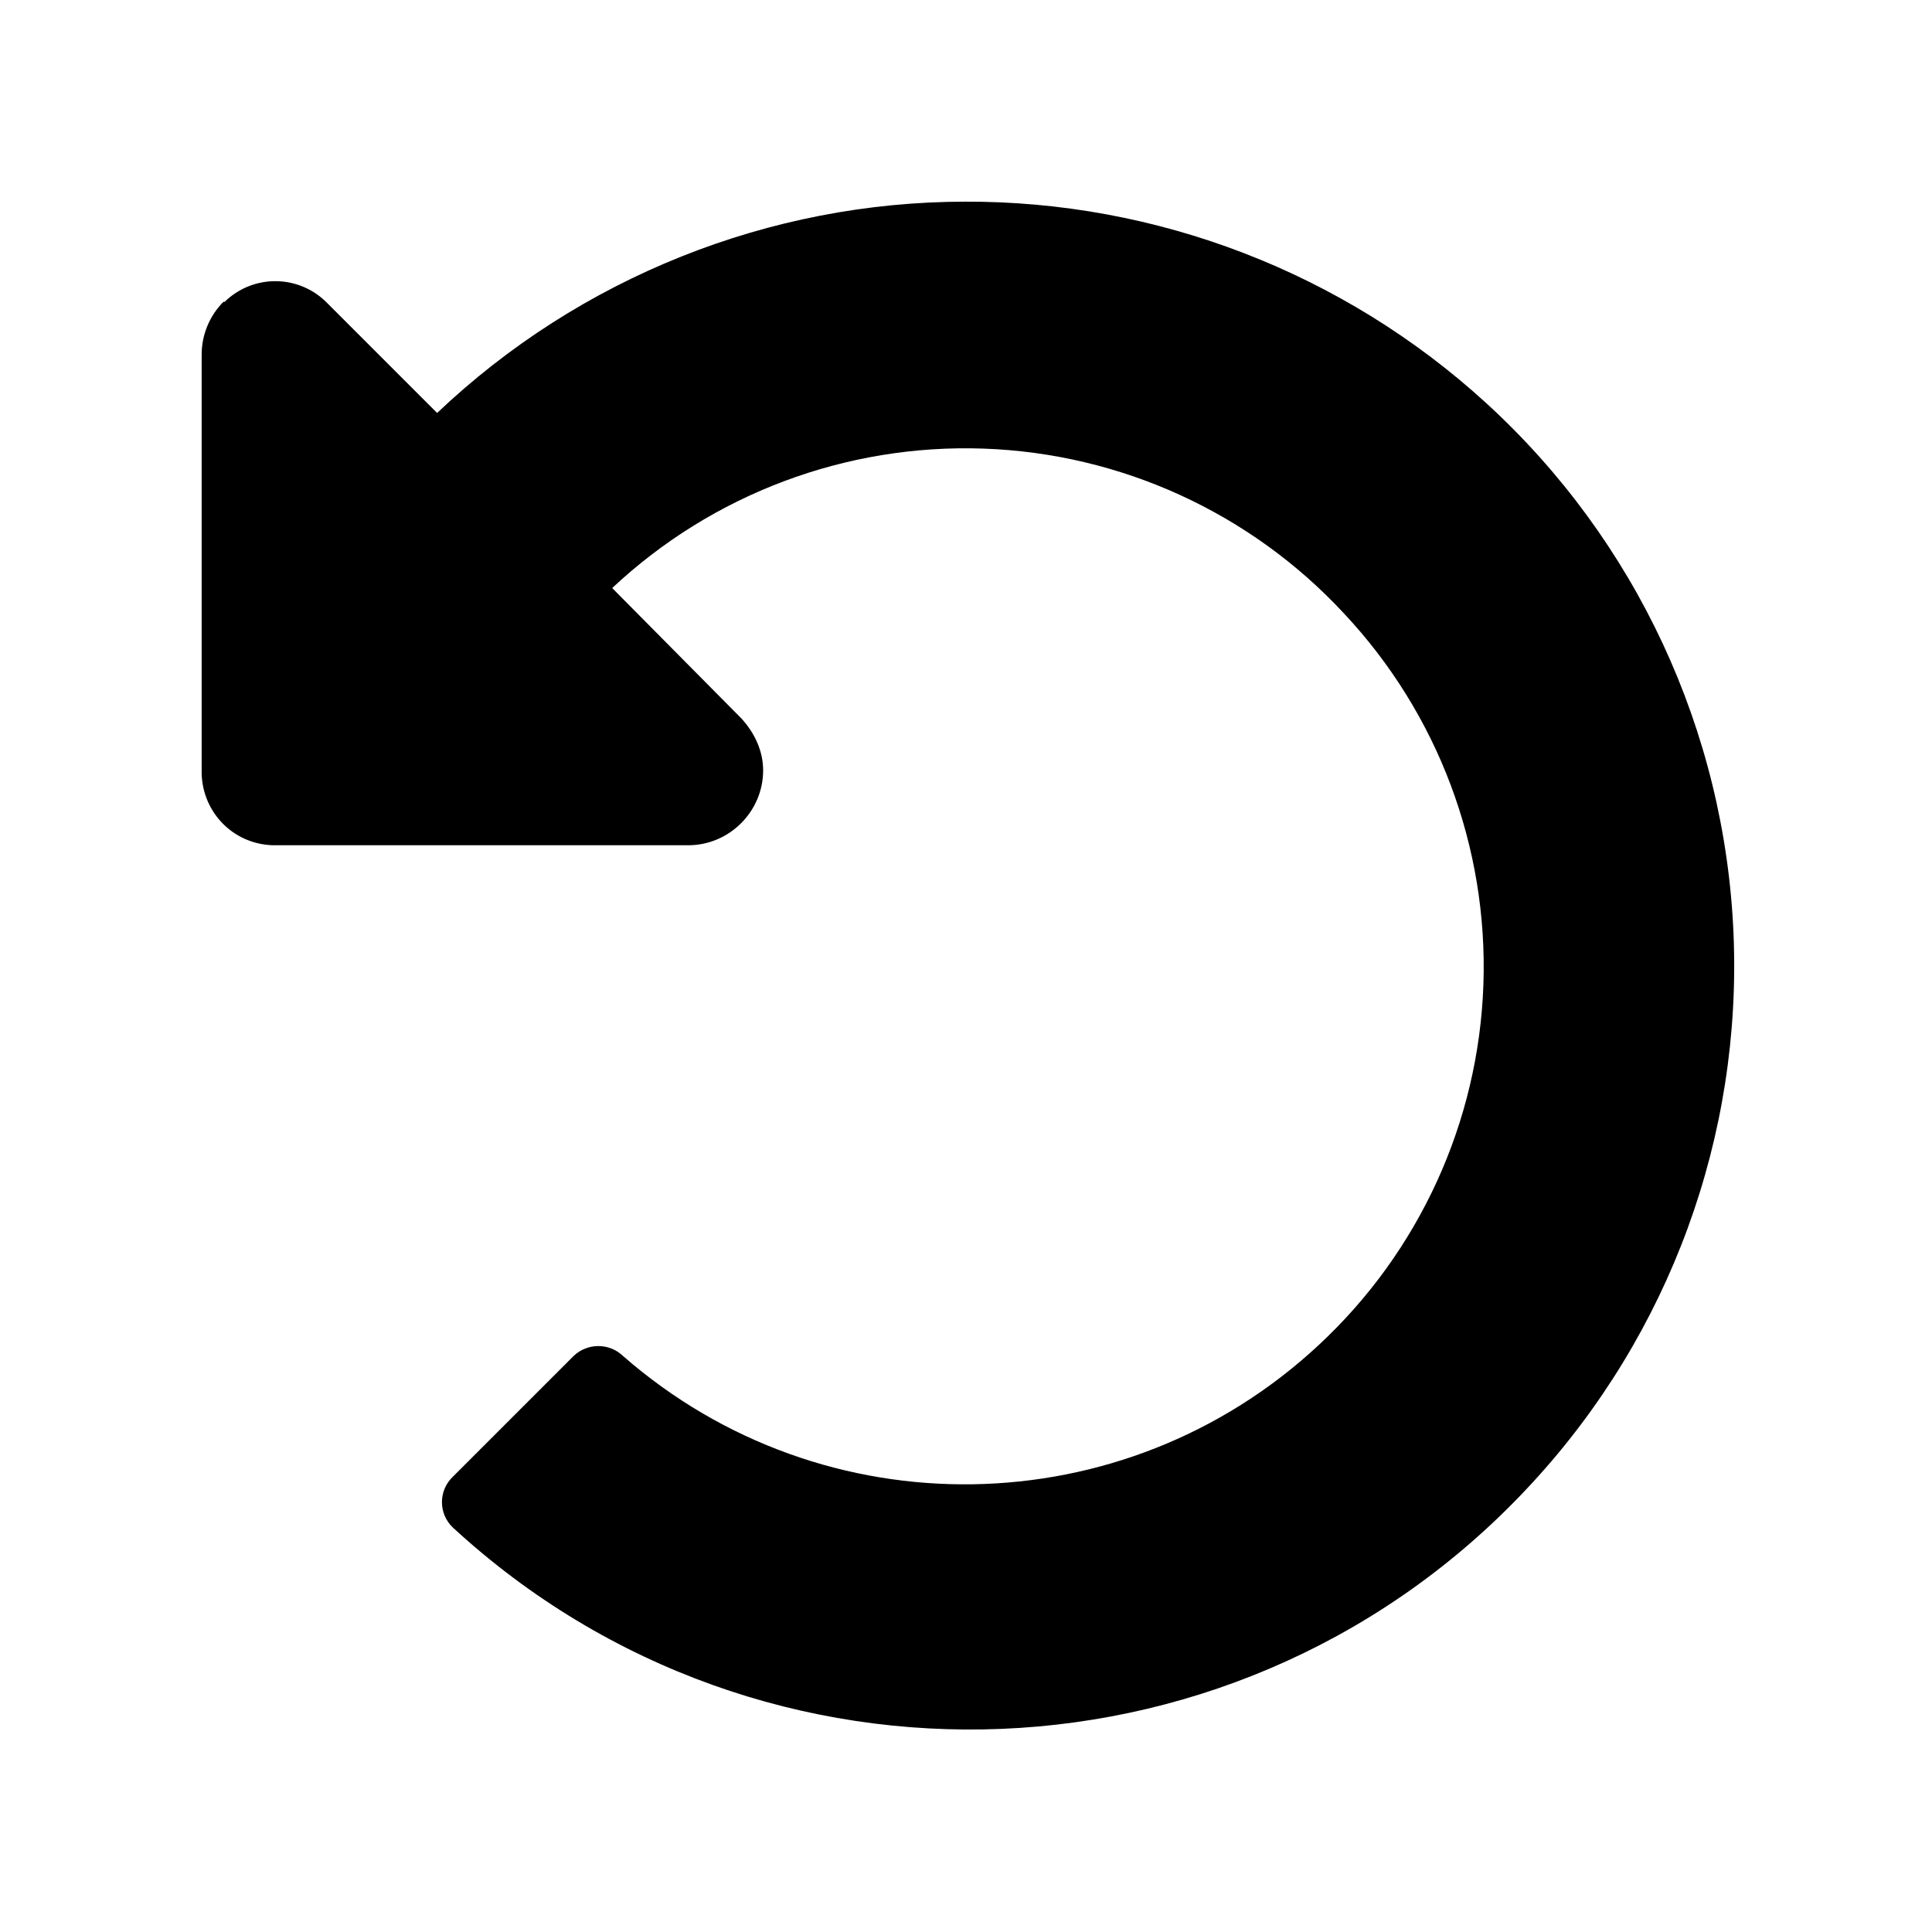
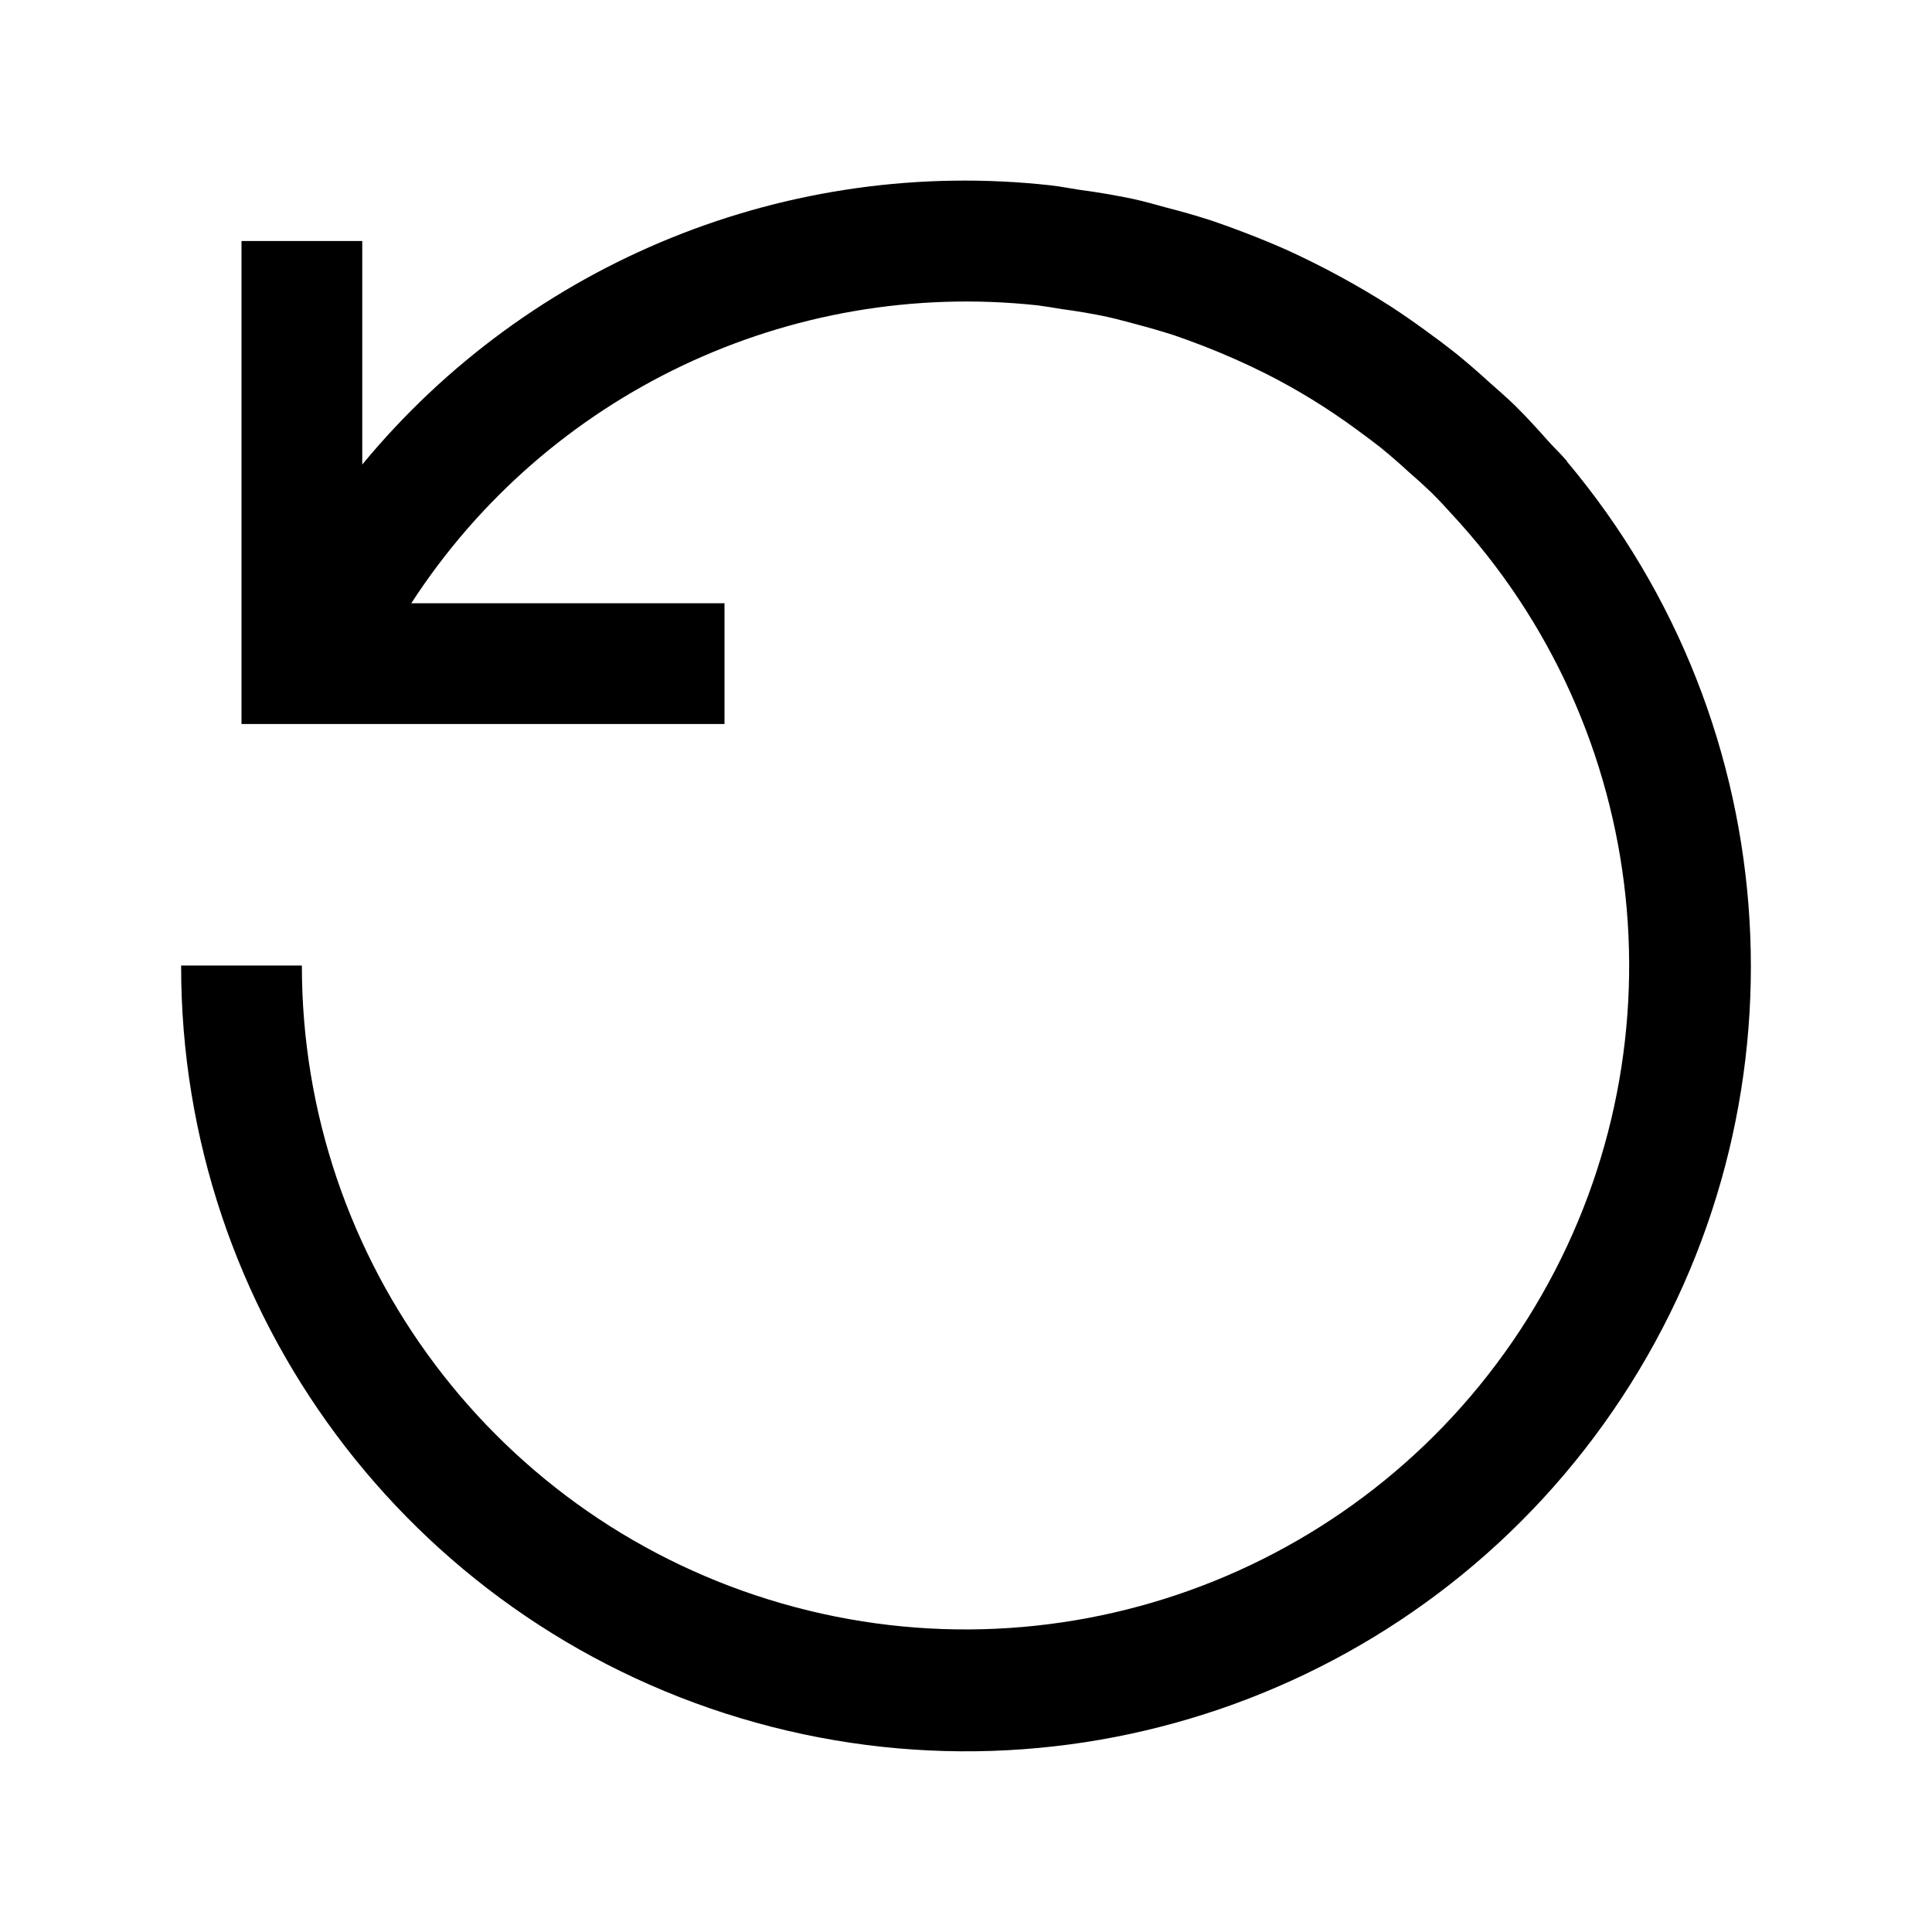
<svg xmlns="http://www.w3.org/2000/svg" fill="none" viewBox="0 0 16 16">
-   <path fill="currentColor" d="M8 1.67c-1.63 0-3.2.63-4.38 1.75l-.91-.91a.6.6 0 0 0-.85-.01h-.01a.62.62 0 0 0-.18.44v3.43c-.01.34.25.62.59.63H5.7c.34 0 .62-.28.62-.62 0-.16-.07-.31-.18-.43L5.07 4.87a4.276 4.276 0 0 1 6.06.21 4.276 4.276 0 0 1-.21 6.06 4.3 4.3 0 0 1-5.76.09.296.296 0 0 0-.41 0l-1 1a.29.29 0 0 0 0 .42 6.324 6.324 0 0 0 8.94-.37 6.316 6.316 0 0 0-.38-8.94 6.37 6.37 0 0 0-4.33-1.67z" />
+   <path fill="currentColor" d="m12.975 3.82.002-.001c-.046-.055-.098-.103-.146-.156-.092-.103-.183-.205-.282-.302-.069-.068-.142-.13-.215-.195q-.135-.124-.279-.241-.12-.095-.244-.184a7 7 0 0 0-.293-.203 7 7 0 0 0-.859-.467 7 7 0 0 0-.339-.14q-.142-.055-.286-.104a6 6 0 0 0-.375-.108c-.092-.025-.184-.052-.278-.072a6 6 0 0 0-.441-.075c-.08-.012-.157-.028-.238-.037A6.47 6.47 0 0 0 3 3.847V1.996H2v4h4v-1H3.406a5.48 5.48 0 0 1 5.189-2.467q.101.014.2.031.19.025.374.064c.08.017.157.04.236.06q.16.042.317.092.122.042.243.089a6 6 0 0 1 .523.232 5.3 5.3 0 0 1 .736.452q.105.076.208.156.12.098.235.204.093.08.183.166c.083.081.16.169.239.255A5.496 5.496 0 1 1 2.5 7.996h-1A6.5 6.5 0 1 0 12.975 3.82" />
</svg>
